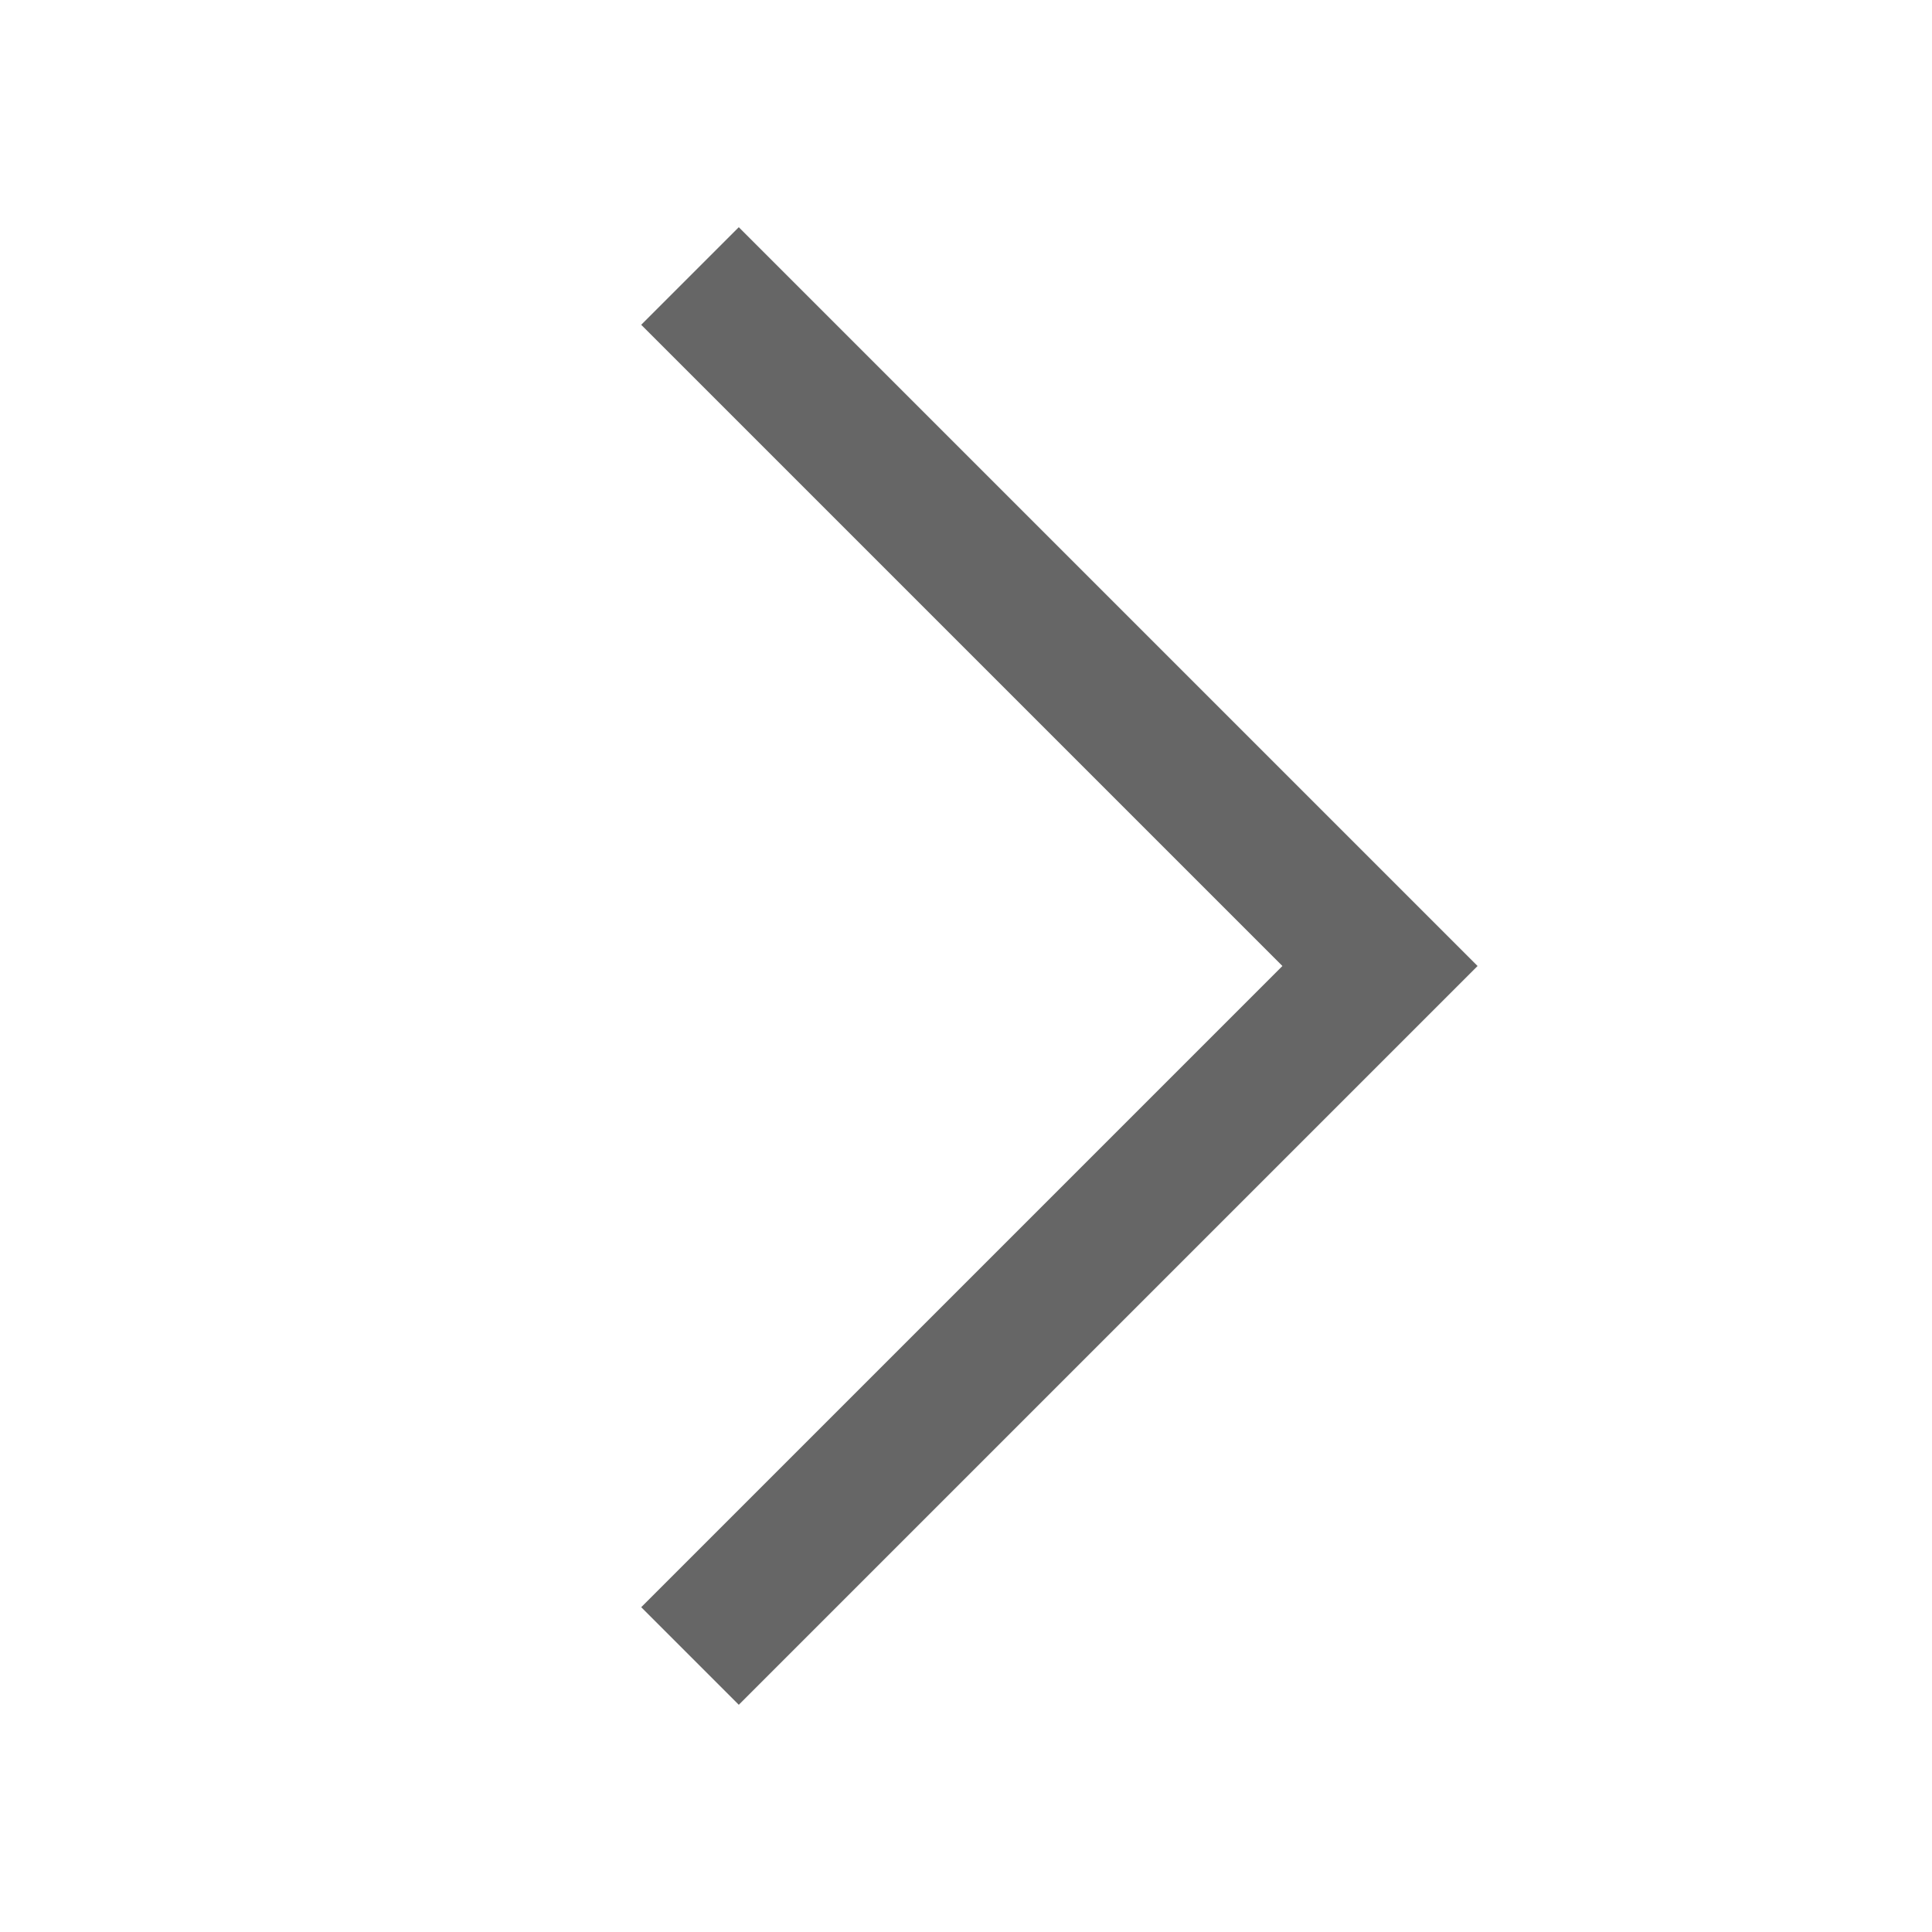
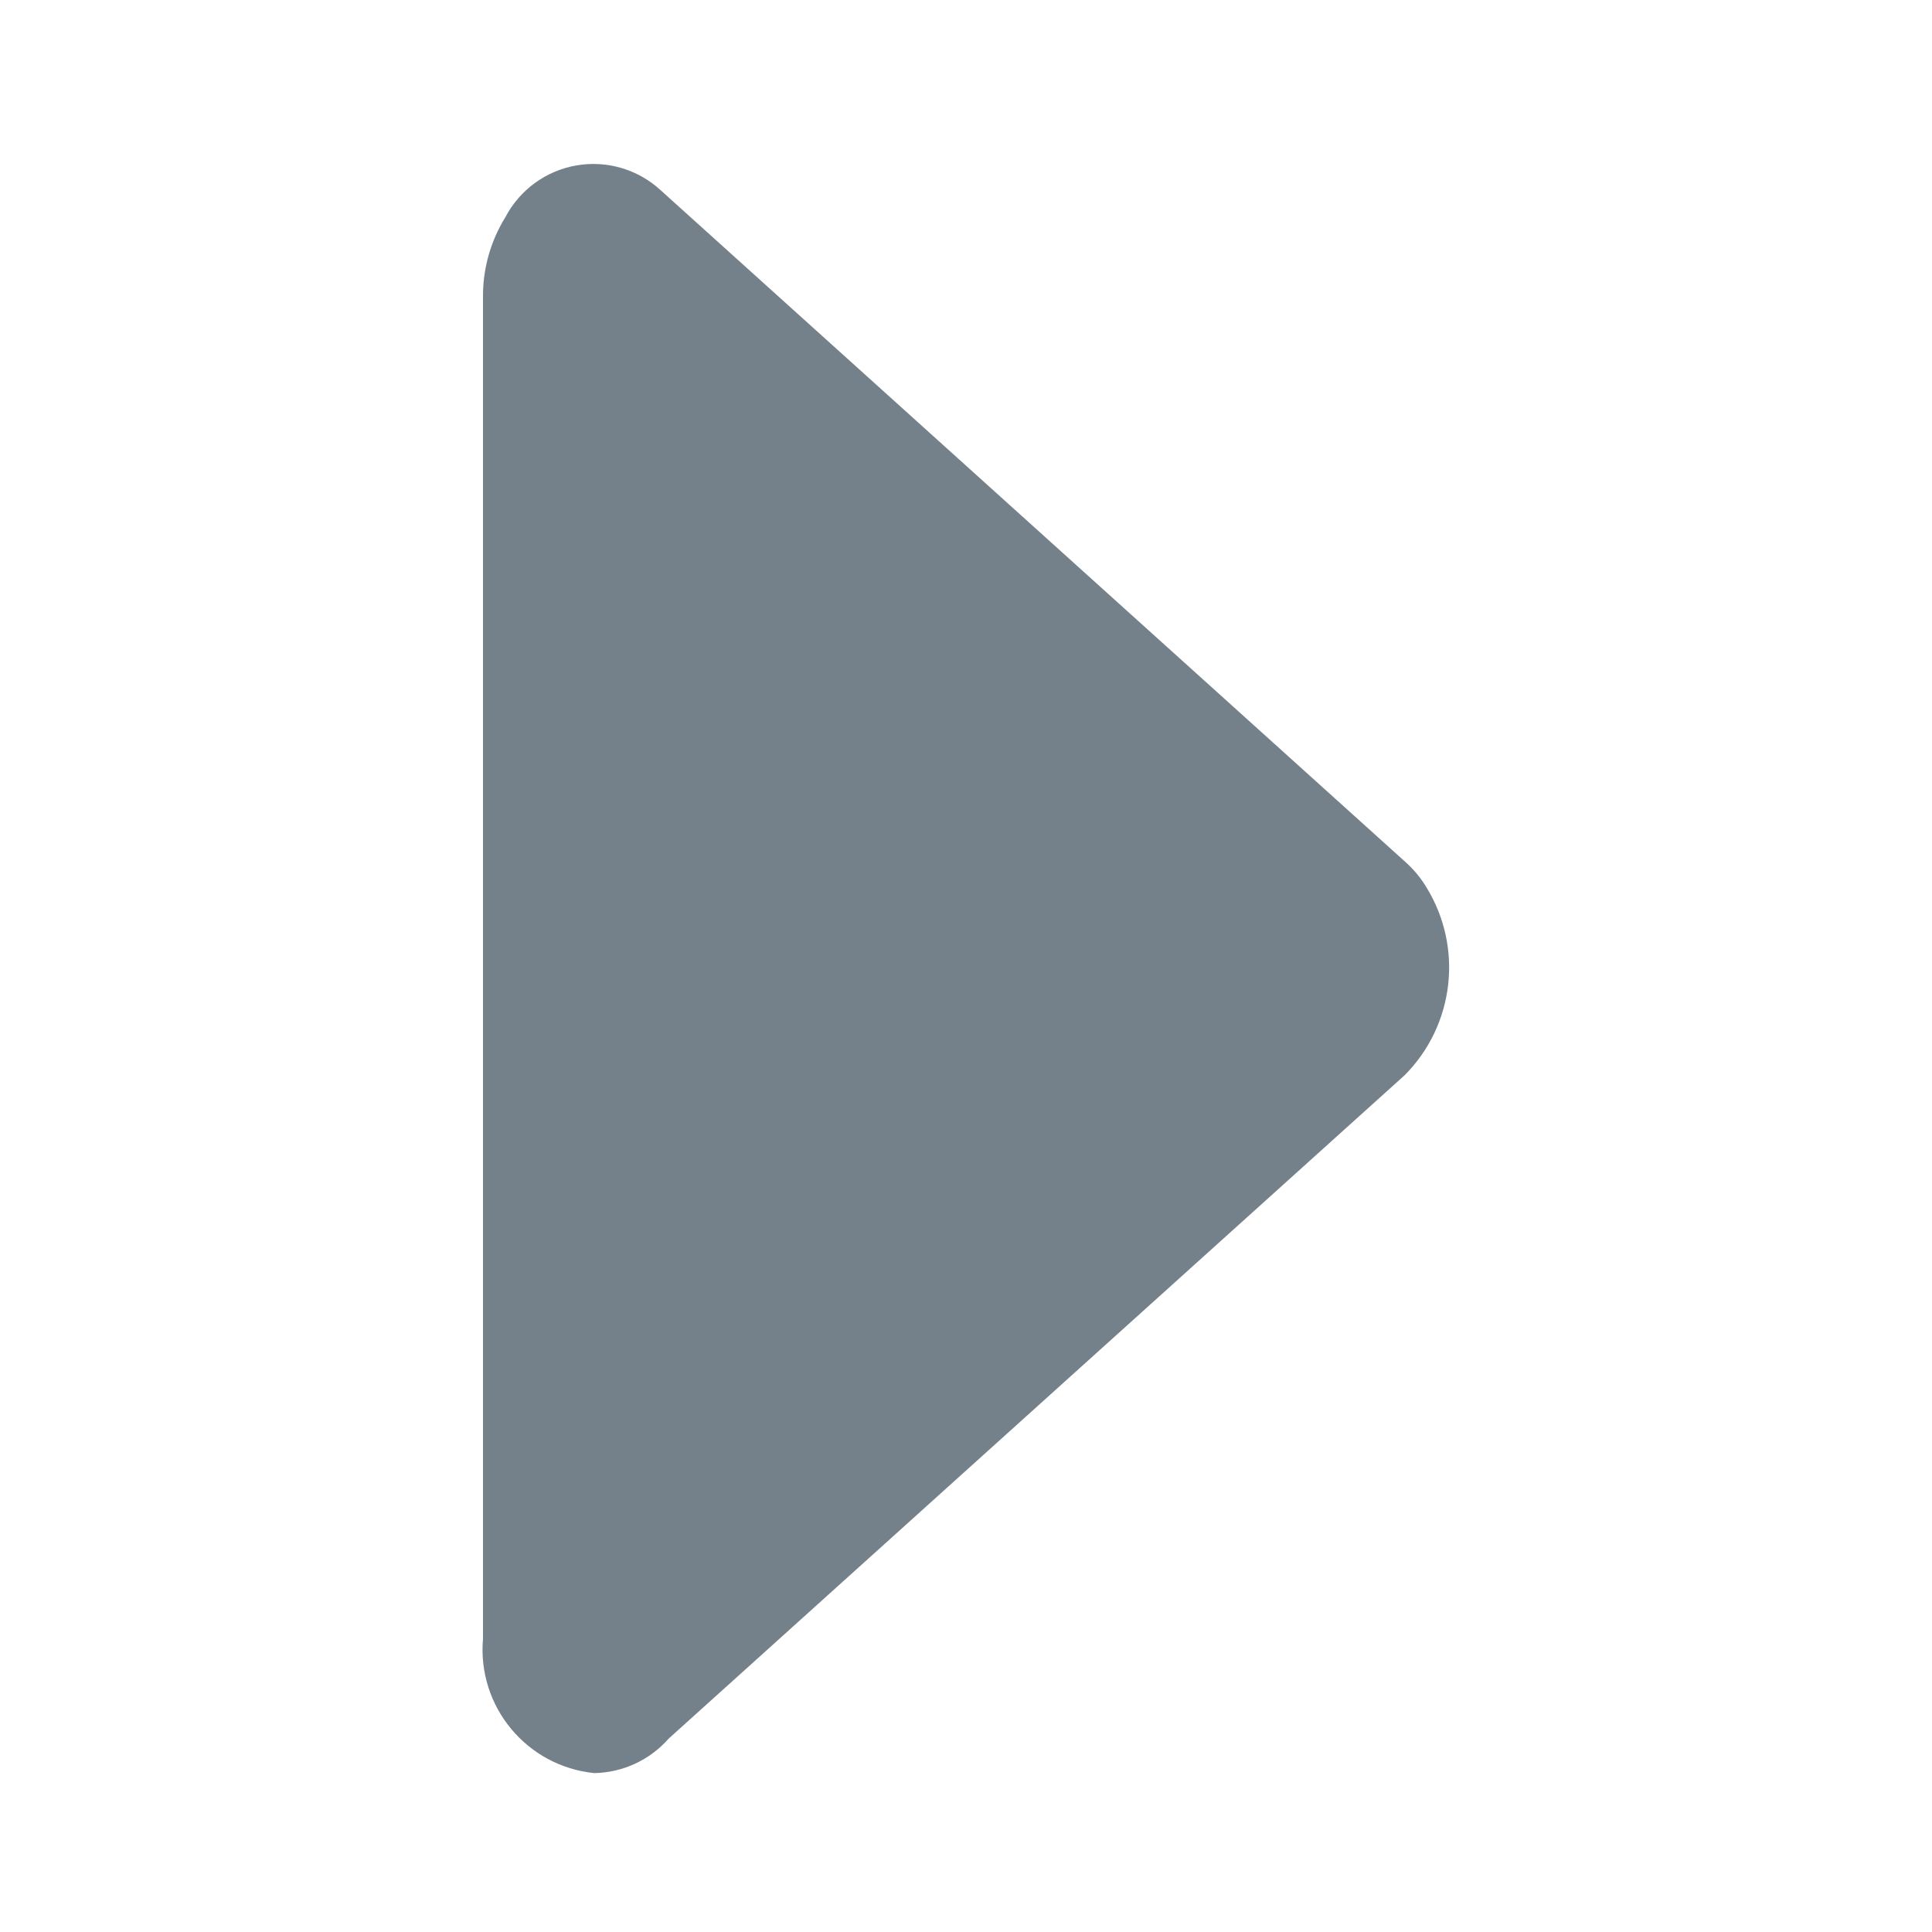
- <svg xmlns="http://www.w3.org/2000/svg" width="14px" height="14px" viewBox="0 0 14 14" version="1.1">
-   <defs />
-   <g id="Page-1" stroke="none" stroke-width="1" fill="none" fill-rule="evenodd">
-     <g id="angle-right" stroke="#666666">
-       <polyline transform="translate(7.5, 7) rotate(-180) translate(-7.5, -7) " points="10 2 5 7 10 12" />
-     </g>
-   </g>
+ <svg xmlns="http://www.w3.org/2000/svg" width="12" height="12" viewBox="0 0 12 12">
+   <defs>
+     <style>
+       .cls-1 {
+         fill: #75818a;
+         fill-rule: evenodd;
+       }
+     </style>
+   </defs>
+   <path id="右.svg" class="cls-1" d="M458,171.846v8.333a0.771,0.771,0,0,0,.691.834,0.63,0.63,0,0,0,.462-0.214l4.572-4.121a0.949,0.949,0,0,0,.137-1.163,0.681,0.681,0,0,0-.137-0.165l-4.621-4.168a0.617,0.617,0,0,0-.965.167,0.927,0.927,0,0,0-.139.5h0Zm0,0" transform="translate(-455 -170)" />
</svg>
